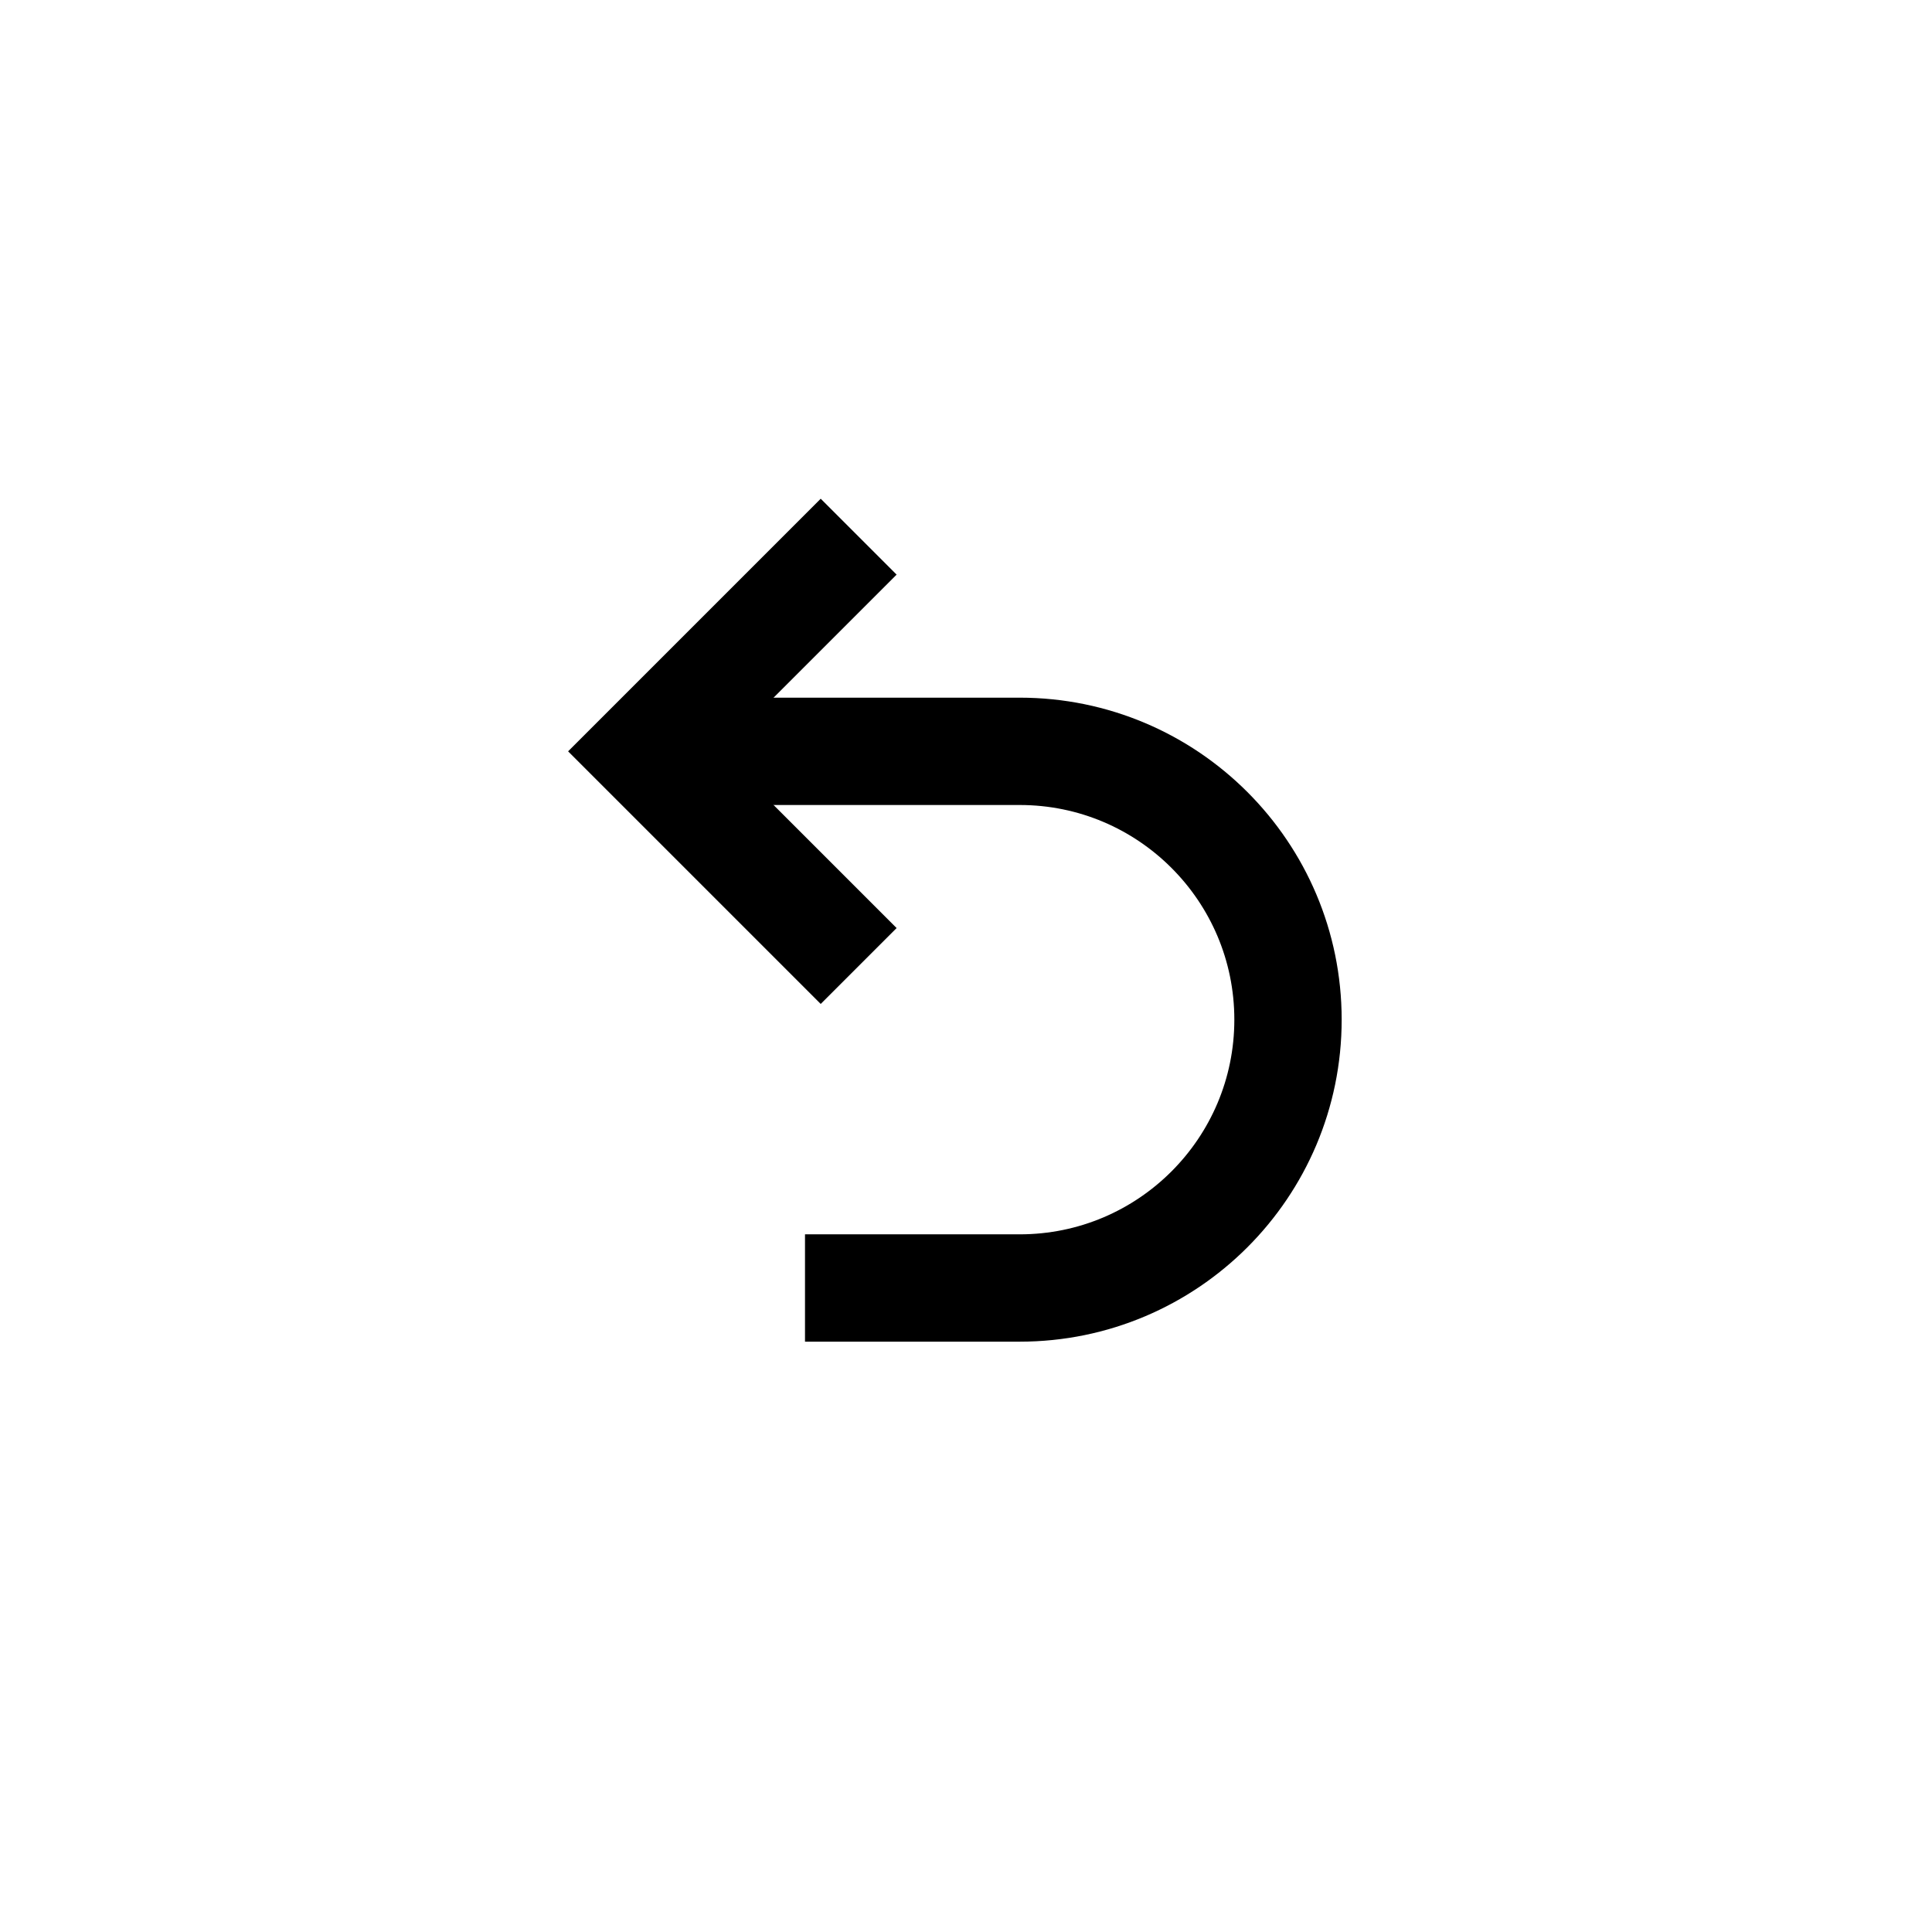
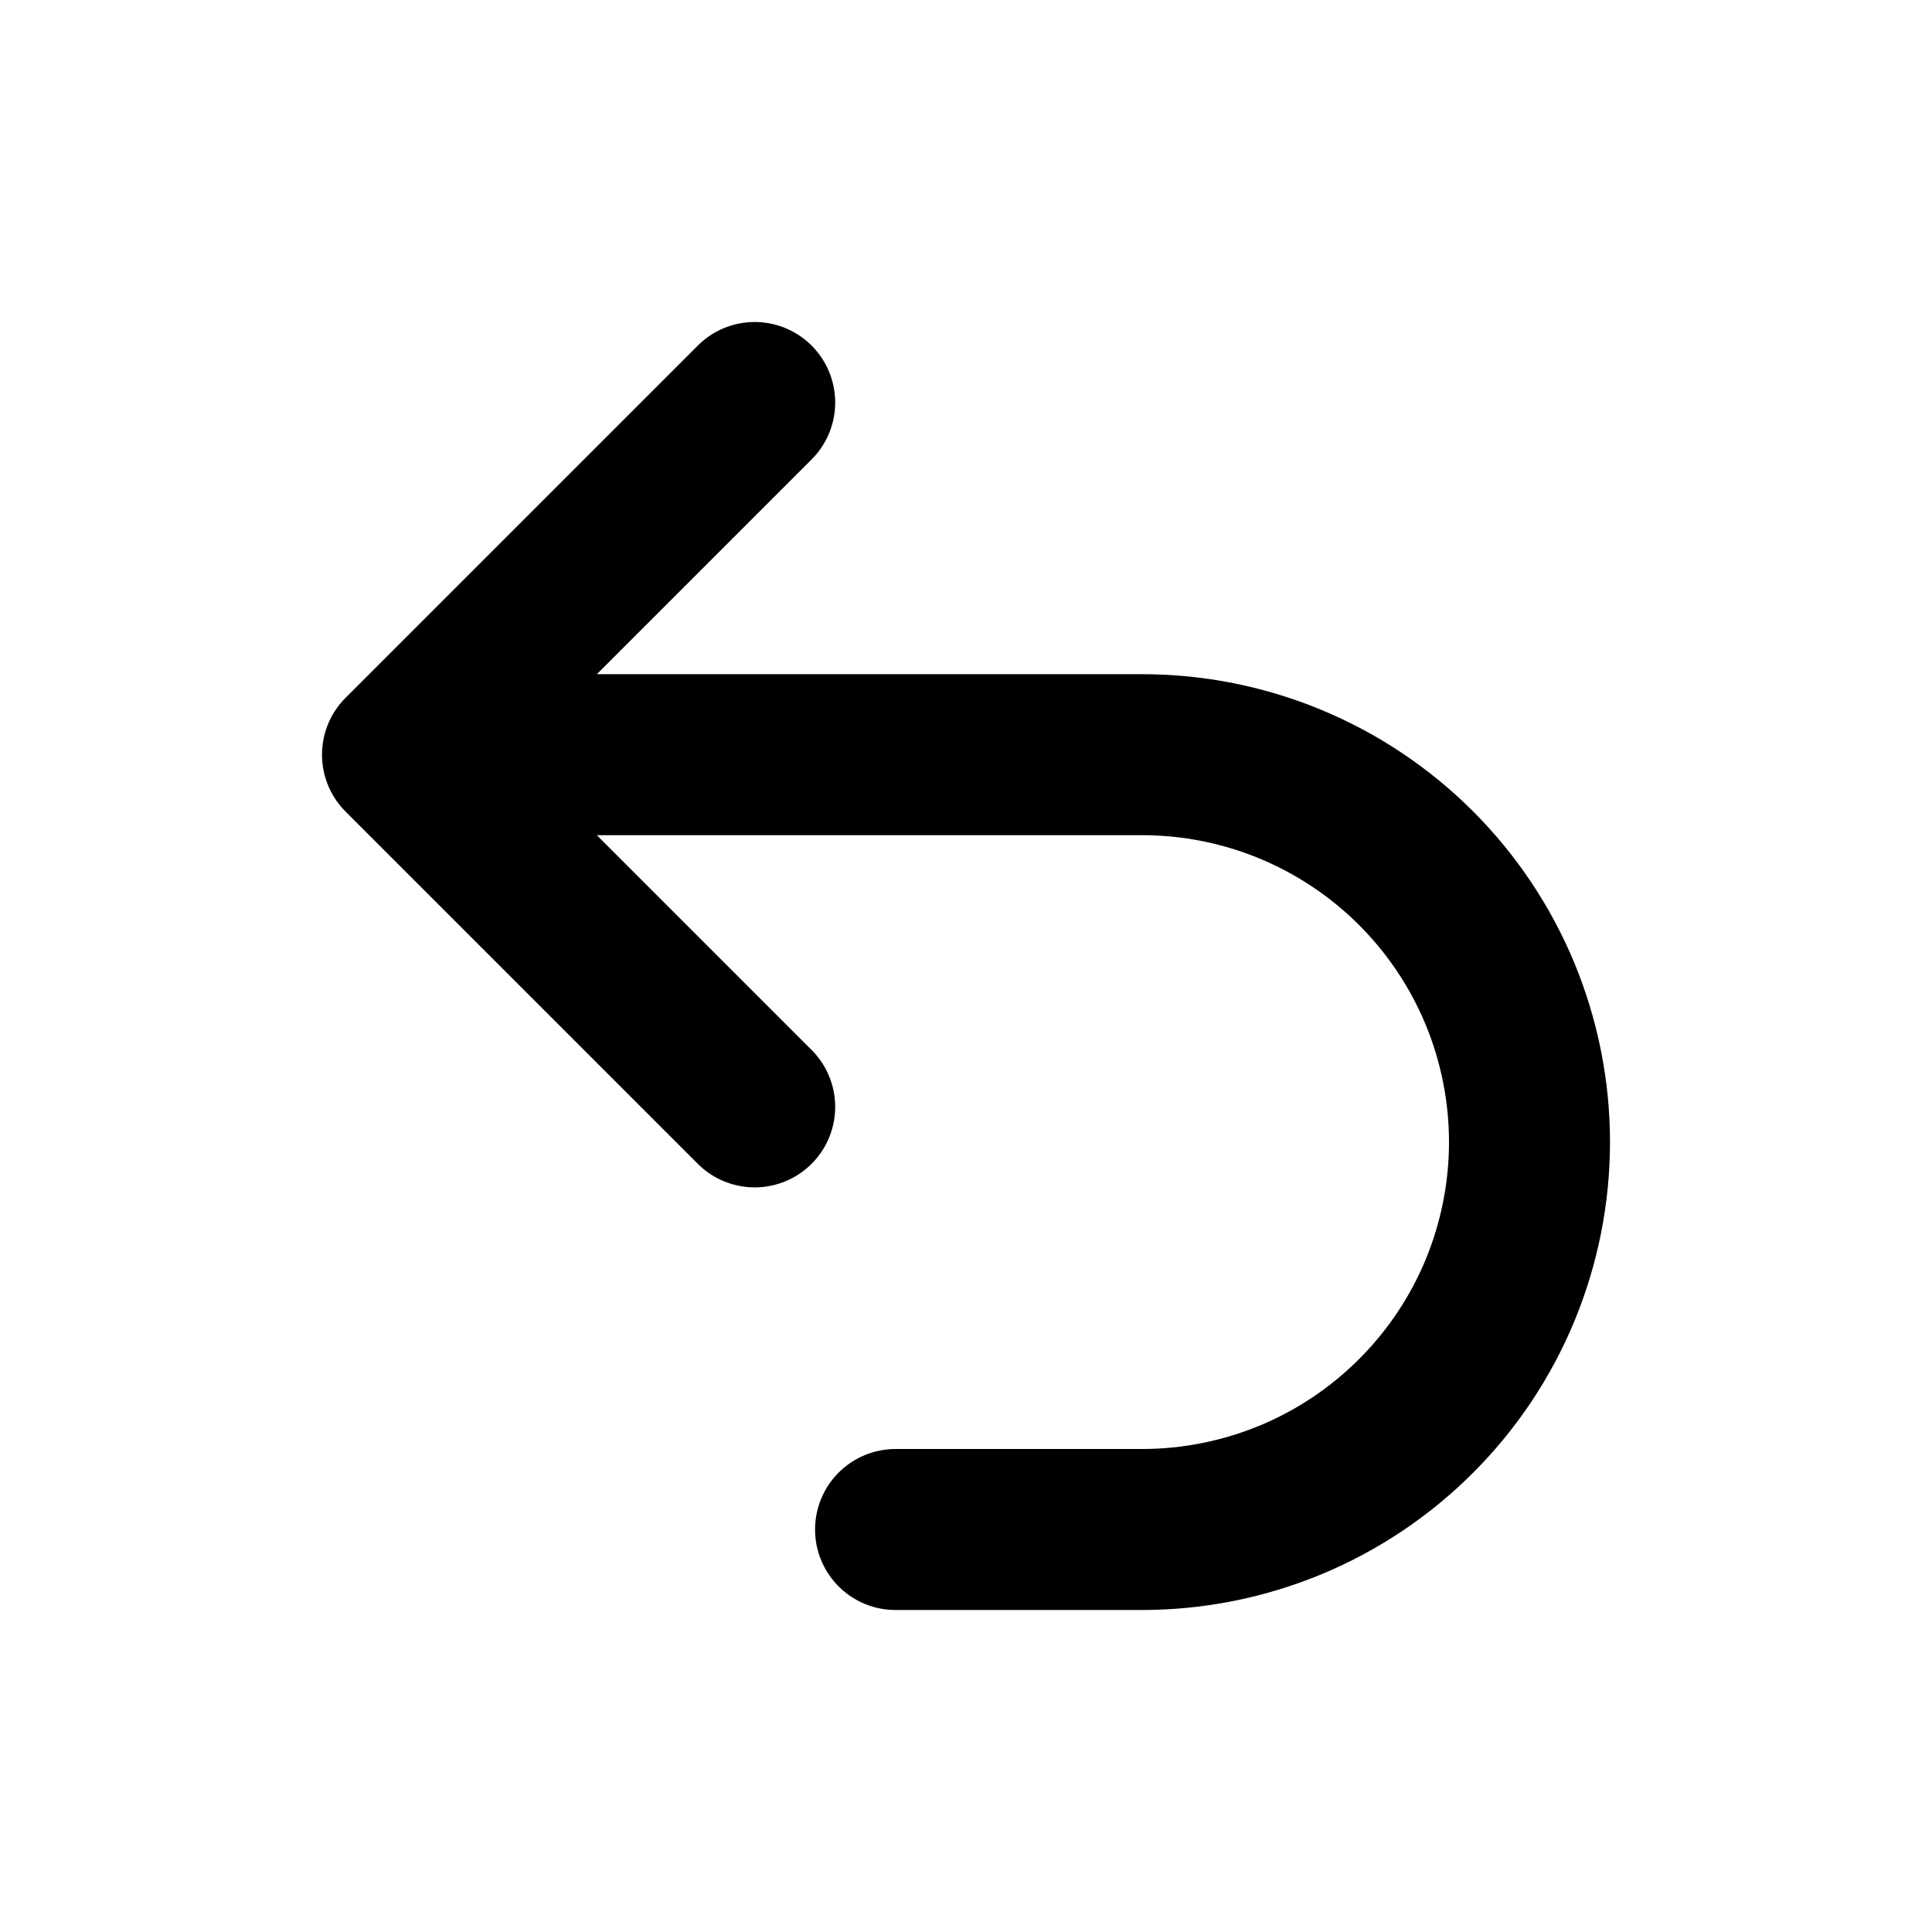
- <svg xmlns="http://www.w3.org/2000/svg" width="36" height="36" viewBox="0 0 36 36" fill="none">
-   <path d="M15 24H19C21.761 24 24 21.761 24 19V19C24 16.239 21.761 14 19 14H13" stroke="currentColor" stroke-width="2" />
-   <path d="M16 10L12 14L16 18" stroke="currentColor" stroke-width="2" />
+ <svg xmlns="http://www.w3.org/2000/svg" width="24" height="24" viewBox="0 0 24 24" fill="none">
+   <path d="M9.375 13.75L5 9.375M5 9.375L9.375 5M5 9.375H14.188C14.819 9.375 15.445 9.499 16.029 9.741C16.613 9.983 17.144 10.338 17.59 10.784C18.037 11.231 18.392 11.762 18.634 12.346C18.875 12.93 19 13.556 19 14.188C19 14.819 18.875 15.445 18.634 16.029C18.392 16.613 18.037 17.144 17.59 17.59C17.144 18.037 16.613 18.392 16.029 18.634C15.445 18.875 14.819 19 14.188 19H11.125" stroke="currentColor" stroke-width="2" stroke-linecap="round" stroke-linejoin="round" />
</svg>
